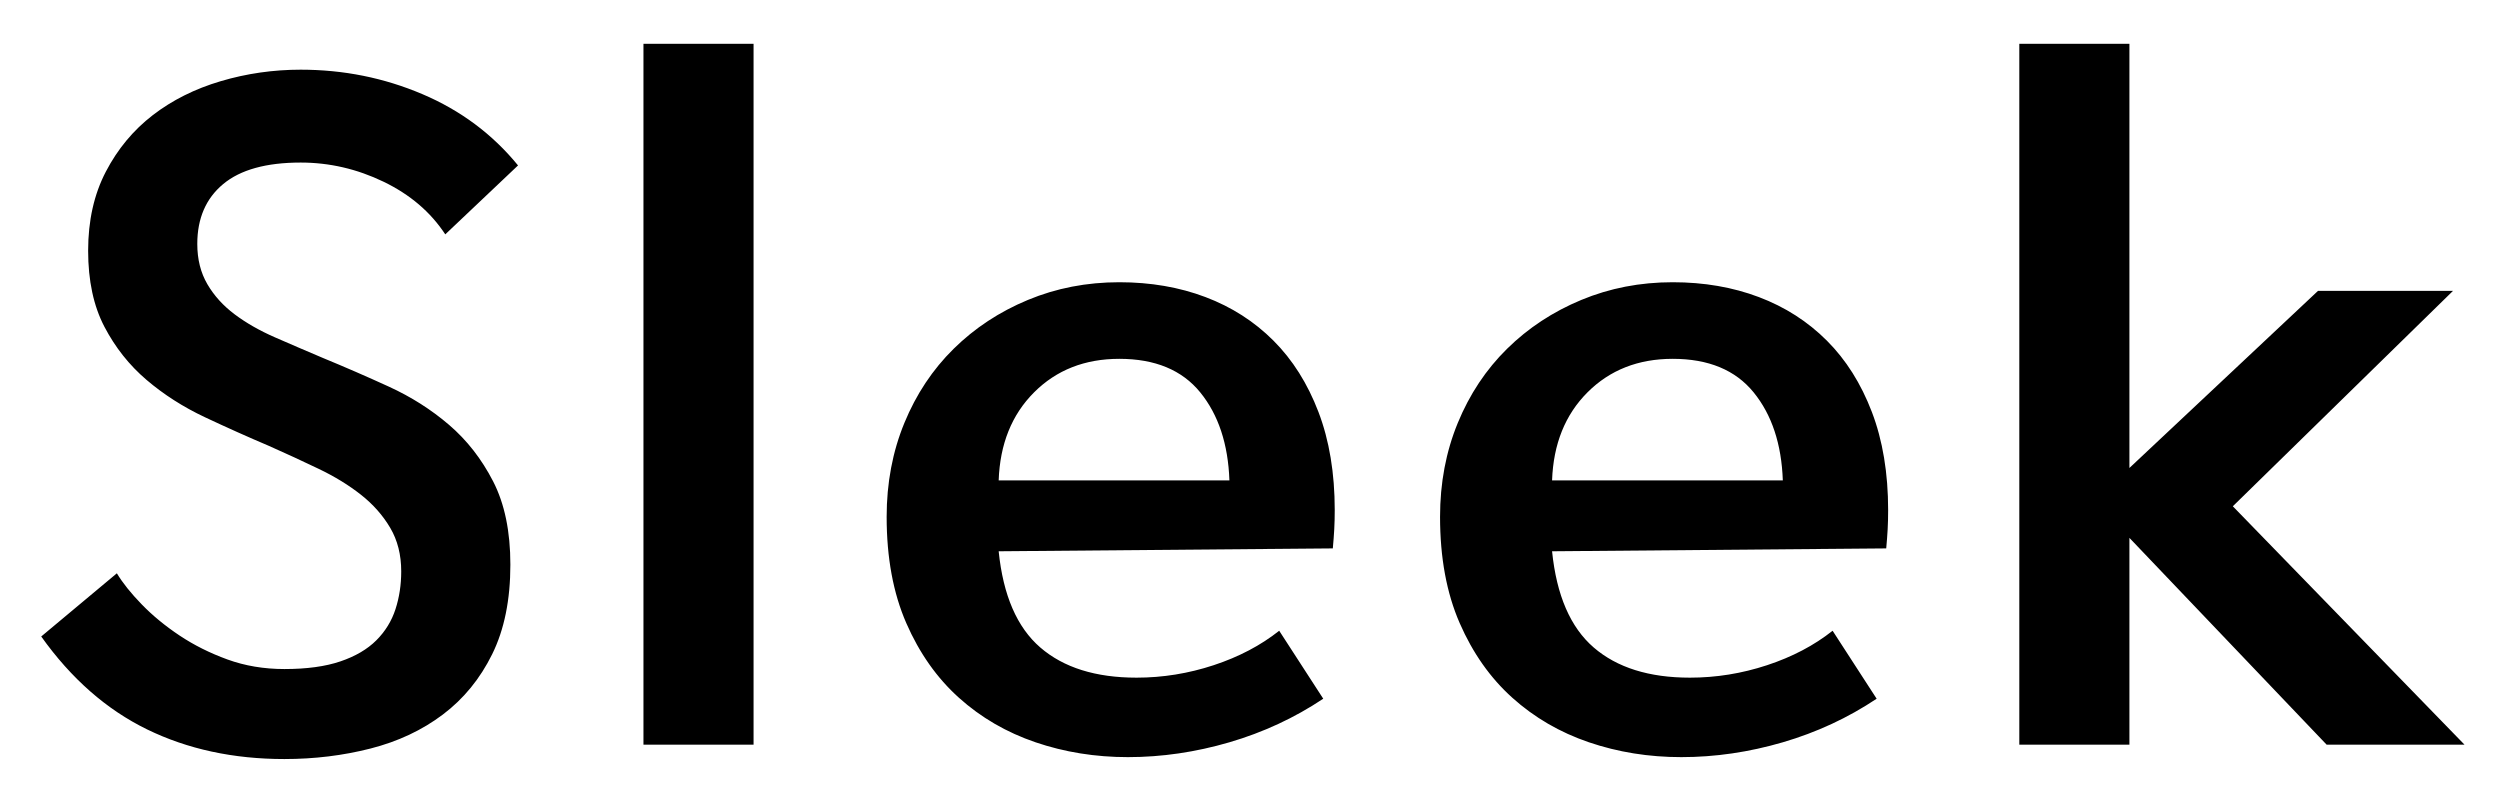
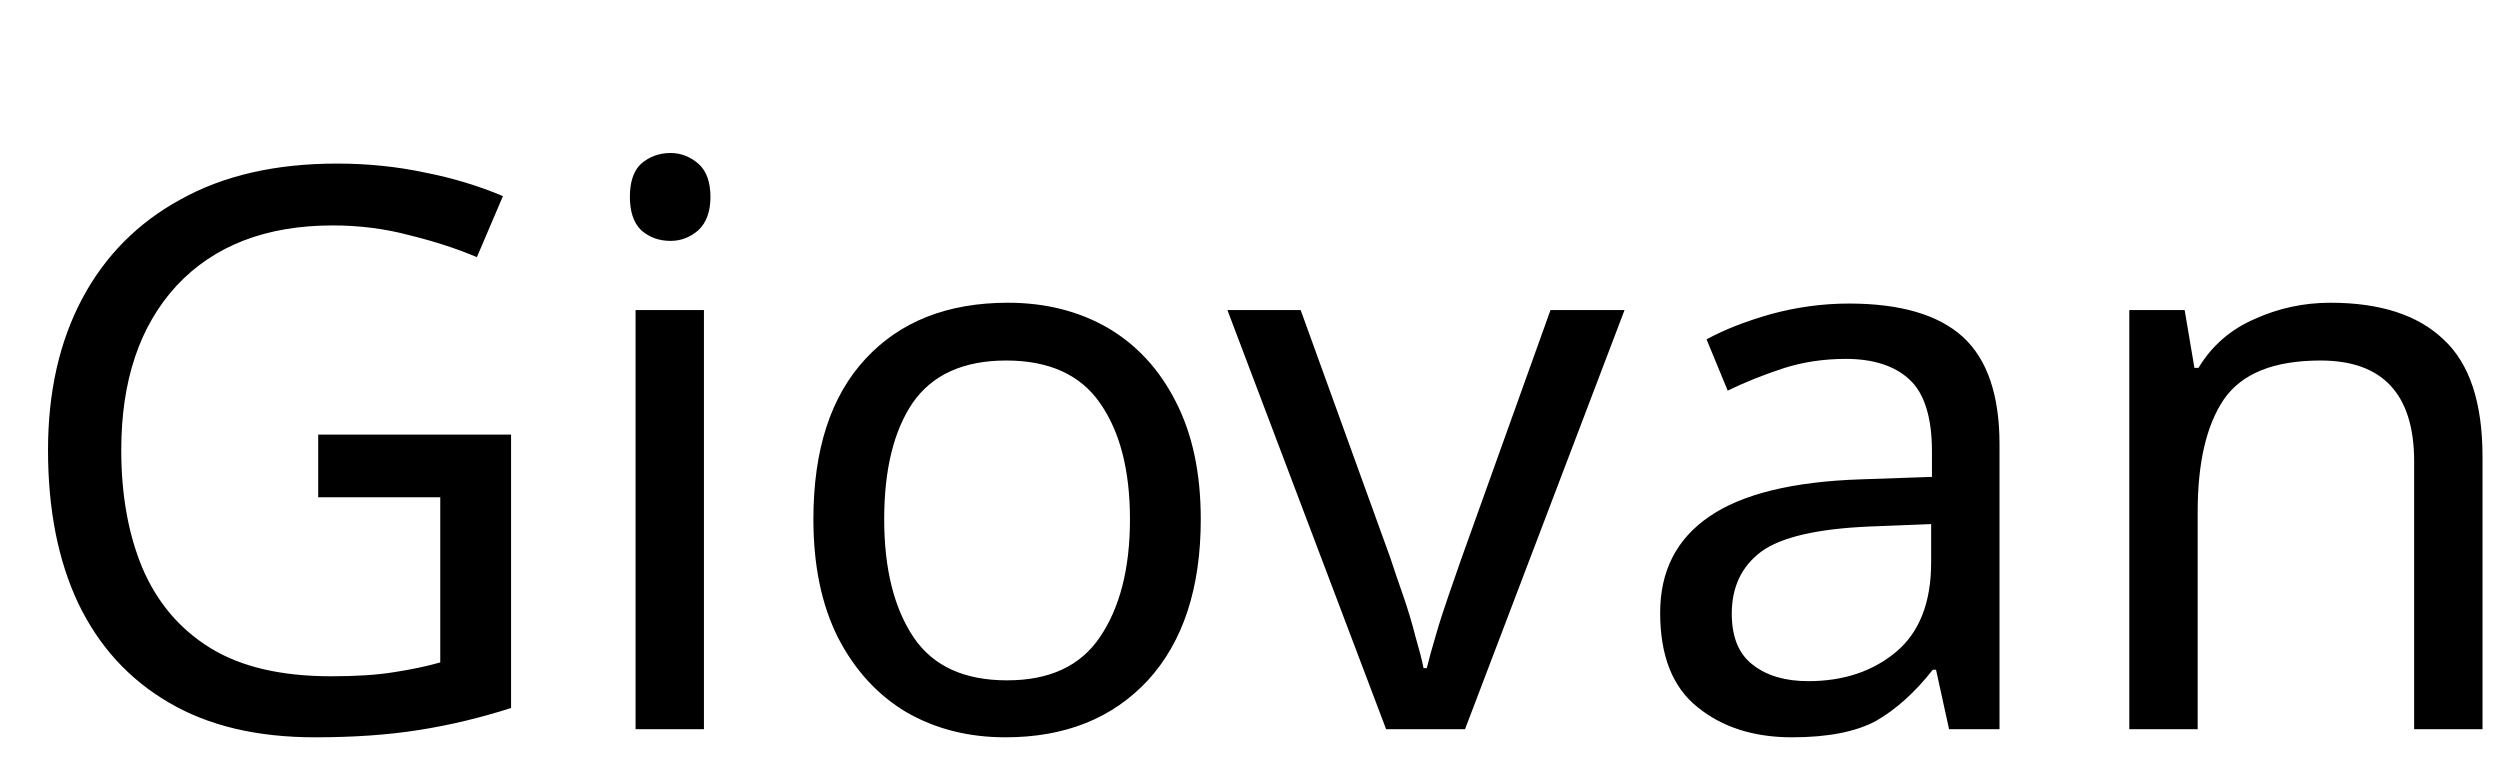
- <svg xmlns="http://www.w3.org/2000/svg" class="logo" viewBox="0 0 47 15" version="1.1">
-   <g id="logo" transform="translate(-113, -89)">
-     <path d="M114.657,93.712 C114.657,93.148 114.768,92.653 114.99,92.227 C115.212,91.801 115.506,91.447 115.872,91.165 C116.238,90.883 116.664,90.67 117.15,90.526 C117.636,90.382 118.137,90.31 118.653,90.31 C119.457,90.31 120.219,90.463 120.939,90.769 C121.659,91.075 122.259,91.522 122.739,92.11 L121.371,93.406 C121.095,92.986 120.708,92.656 120.21,92.416 C119.712,92.176 119.193,92.056 118.653,92.056 C118.005,92.056 117.519,92.191 117.195,92.461 C116.871,92.731 116.709,93.106 116.709,93.586 C116.709,93.874 116.772,94.126 116.898,94.342 C117.024,94.558 117.195,94.747 117.411,94.909 C117.627,95.071 117.879,95.215 118.167,95.341 C118.455,95.467 118.755,95.596 119.067,95.728 C119.475,95.896 119.889,96.076 120.309,96.268 C120.729,96.46 121.107,96.7 121.443,96.988 C121.779,97.276 122.055,97.63 122.271,98.05 C122.487,98.47 122.595,98.992 122.595,99.616 C122.595,100.276 122.481,100.837 122.253,101.299 C122.025,101.761 121.716,102.139 121.326,102.433 C120.936,102.727 120.483,102.94 119.967,103.072 C119.451,103.204 118.911,103.27 118.347,103.27 C117.387,103.27 116.526,103.084 115.764,102.712 C115.002,102.34 114.339,101.758 113.775,100.966 L115.197,99.778 C115.305,99.958 115.461,100.153 115.665,100.363 C115.869,100.573 116.106,100.768 116.376,100.948 C116.646,101.128 116.946,101.278 117.276,101.398 C117.606,101.518 117.963,101.578 118.347,101.578 C118.767,101.578 119.118,101.53 119.4,101.434 C119.682,101.338 119.907,101.206 120.075,101.038 C120.243,100.87 120.363,100.675 120.435,100.453 C120.507,100.231 120.543,99.994 120.543,99.742 C120.543,99.43 120.474,99.157 120.336,98.923 C120.198,98.689 120.015,98.482 119.787,98.302 C119.559,98.122 119.295,97.96 118.995,97.816 C118.695,97.672 118.383,97.528 118.059,97.384 C117.663,97.216 117.261,97.036 116.853,96.844 C116.445,96.652 116.079,96.418 115.755,96.142 C115.431,95.866 115.167,95.533 114.963,95.143 C114.759,94.753 114.657,94.276 114.657,93.712 Z M127.167,89.824 L127.167,103 L125.097,103 L125.097,89.824 L127.167,89.824 Z M131.775,99.364 C131.859,100.192 132.12,100.795 132.558,101.173 C132.996,101.551 133.599,101.74 134.367,101.74 C134.859,101.74 135.342,101.662 135.816,101.506 C136.29,101.35 136.701,101.134 137.049,100.858 L137.877,102.136 C137.337,102.496 136.749,102.769 136.113,102.955 C135.477,103.141 134.841,103.234 134.205,103.234 C133.593,103.234 133.014,103.141 132.468,102.955 C131.922,102.769 131.442,102.49 131.028,102.118 C130.614,101.746 130.284,101.278 130.038,100.714 C129.792,100.15 129.669,99.484 129.669,98.716 C129.669,98.08 129.78,97.492 130.002,96.952 C130.224,96.412 130.533,95.947 130.929,95.557 C131.325,95.167 131.79,94.861 132.324,94.639 C132.858,94.417 133.431,94.306 134.043,94.306 C134.631,94.306 135.171,94.399 135.663,94.585 C136.155,94.771 136.581,95.044 136.941,95.404 C137.301,95.764 137.583,96.211 137.787,96.745 C137.991,97.279 138.093,97.894 138.093,98.59 C138.093,98.722 138.09,98.842 138.084,98.95 C138.078,99.058 138.069,99.178 138.057,99.31 L131.775,99.364 Z M134.043,95.746 C133.395,95.746 132.861,95.956 132.441,96.376 C132.021,96.796 131.799,97.348 131.775,98.032 L136.113,98.032 C136.089,97.348 135.906,96.796 135.564,96.376 C135.222,95.956 134.715,95.746 134.043,95.746 Z M142.179,99.364 C142.263,100.192 142.524,100.795 142.962,101.173 C143.4,101.551 144.003,101.74 144.771,101.74 C145.263,101.74 145.746,101.662 146.22,101.506 C146.694,101.35 147.105,101.134 147.453,100.858 L148.281,102.136 C147.741,102.496 147.153,102.769 146.517,102.955 C145.881,103.141 145.245,103.234 144.609,103.234 C143.997,103.234 143.418,103.141 142.872,102.955 C142.326,102.769 141.846,102.49 141.432,102.118 C141.018,101.746 140.688,101.278 140.442,100.714 C140.196,100.15 140.073,99.484 140.073,98.716 C140.073,98.08 140.184,97.492 140.406,96.952 C140.628,96.412 140.937,95.947 141.333,95.557 C141.729,95.167 142.194,94.861 142.728,94.639 C143.262,94.417 143.835,94.306 144.447,94.306 C145.035,94.306 145.575,94.399 146.067,94.585 C146.559,94.771 146.985,95.044 147.345,95.404 C147.705,95.764 147.987,96.211 148.191,96.745 C148.395,97.279 148.497,97.894 148.497,98.59 C148.497,98.722 148.494,98.842 148.488,98.95 C148.482,99.058 148.473,99.178 148.461,99.31 L142.179,99.364 Z M144.447,95.746 C143.799,95.746 143.265,95.956 142.845,96.376 C142.425,96.796 142.203,97.348 142.179,98.032 L146.517,98.032 C146.493,97.348 146.31,96.796 145.968,96.376 C145.626,95.956 145.119,95.746 144.447,95.746 Z M153.033,89.824 L153.033,97.798 L156.579,94.468 L159.117,94.468 L154.977,98.518 L159.333,103 L156.741,103 L153.033,99.112 L153.033,103 L150.963,103 L150.963,89.824 L153.033,89.824 Z" id="Sleek" />
+ <svg xmlns="http://www.w3.org/2000/svg" width="48px" height="15px" viewBox="0 0 48 15" version="1.1">
+   <defs />
+   <g id="Icons" stroke="none" stroke-width="1" fill="none" fill-rule="evenodd" font-family="Bebas" font-size="15" font-weight="normal">
+     <text id="Giovani" fill="#000000">
+       <tspan x="0" y="14">Giovani</tspan>
+     </text>
  </g>
</svg>
